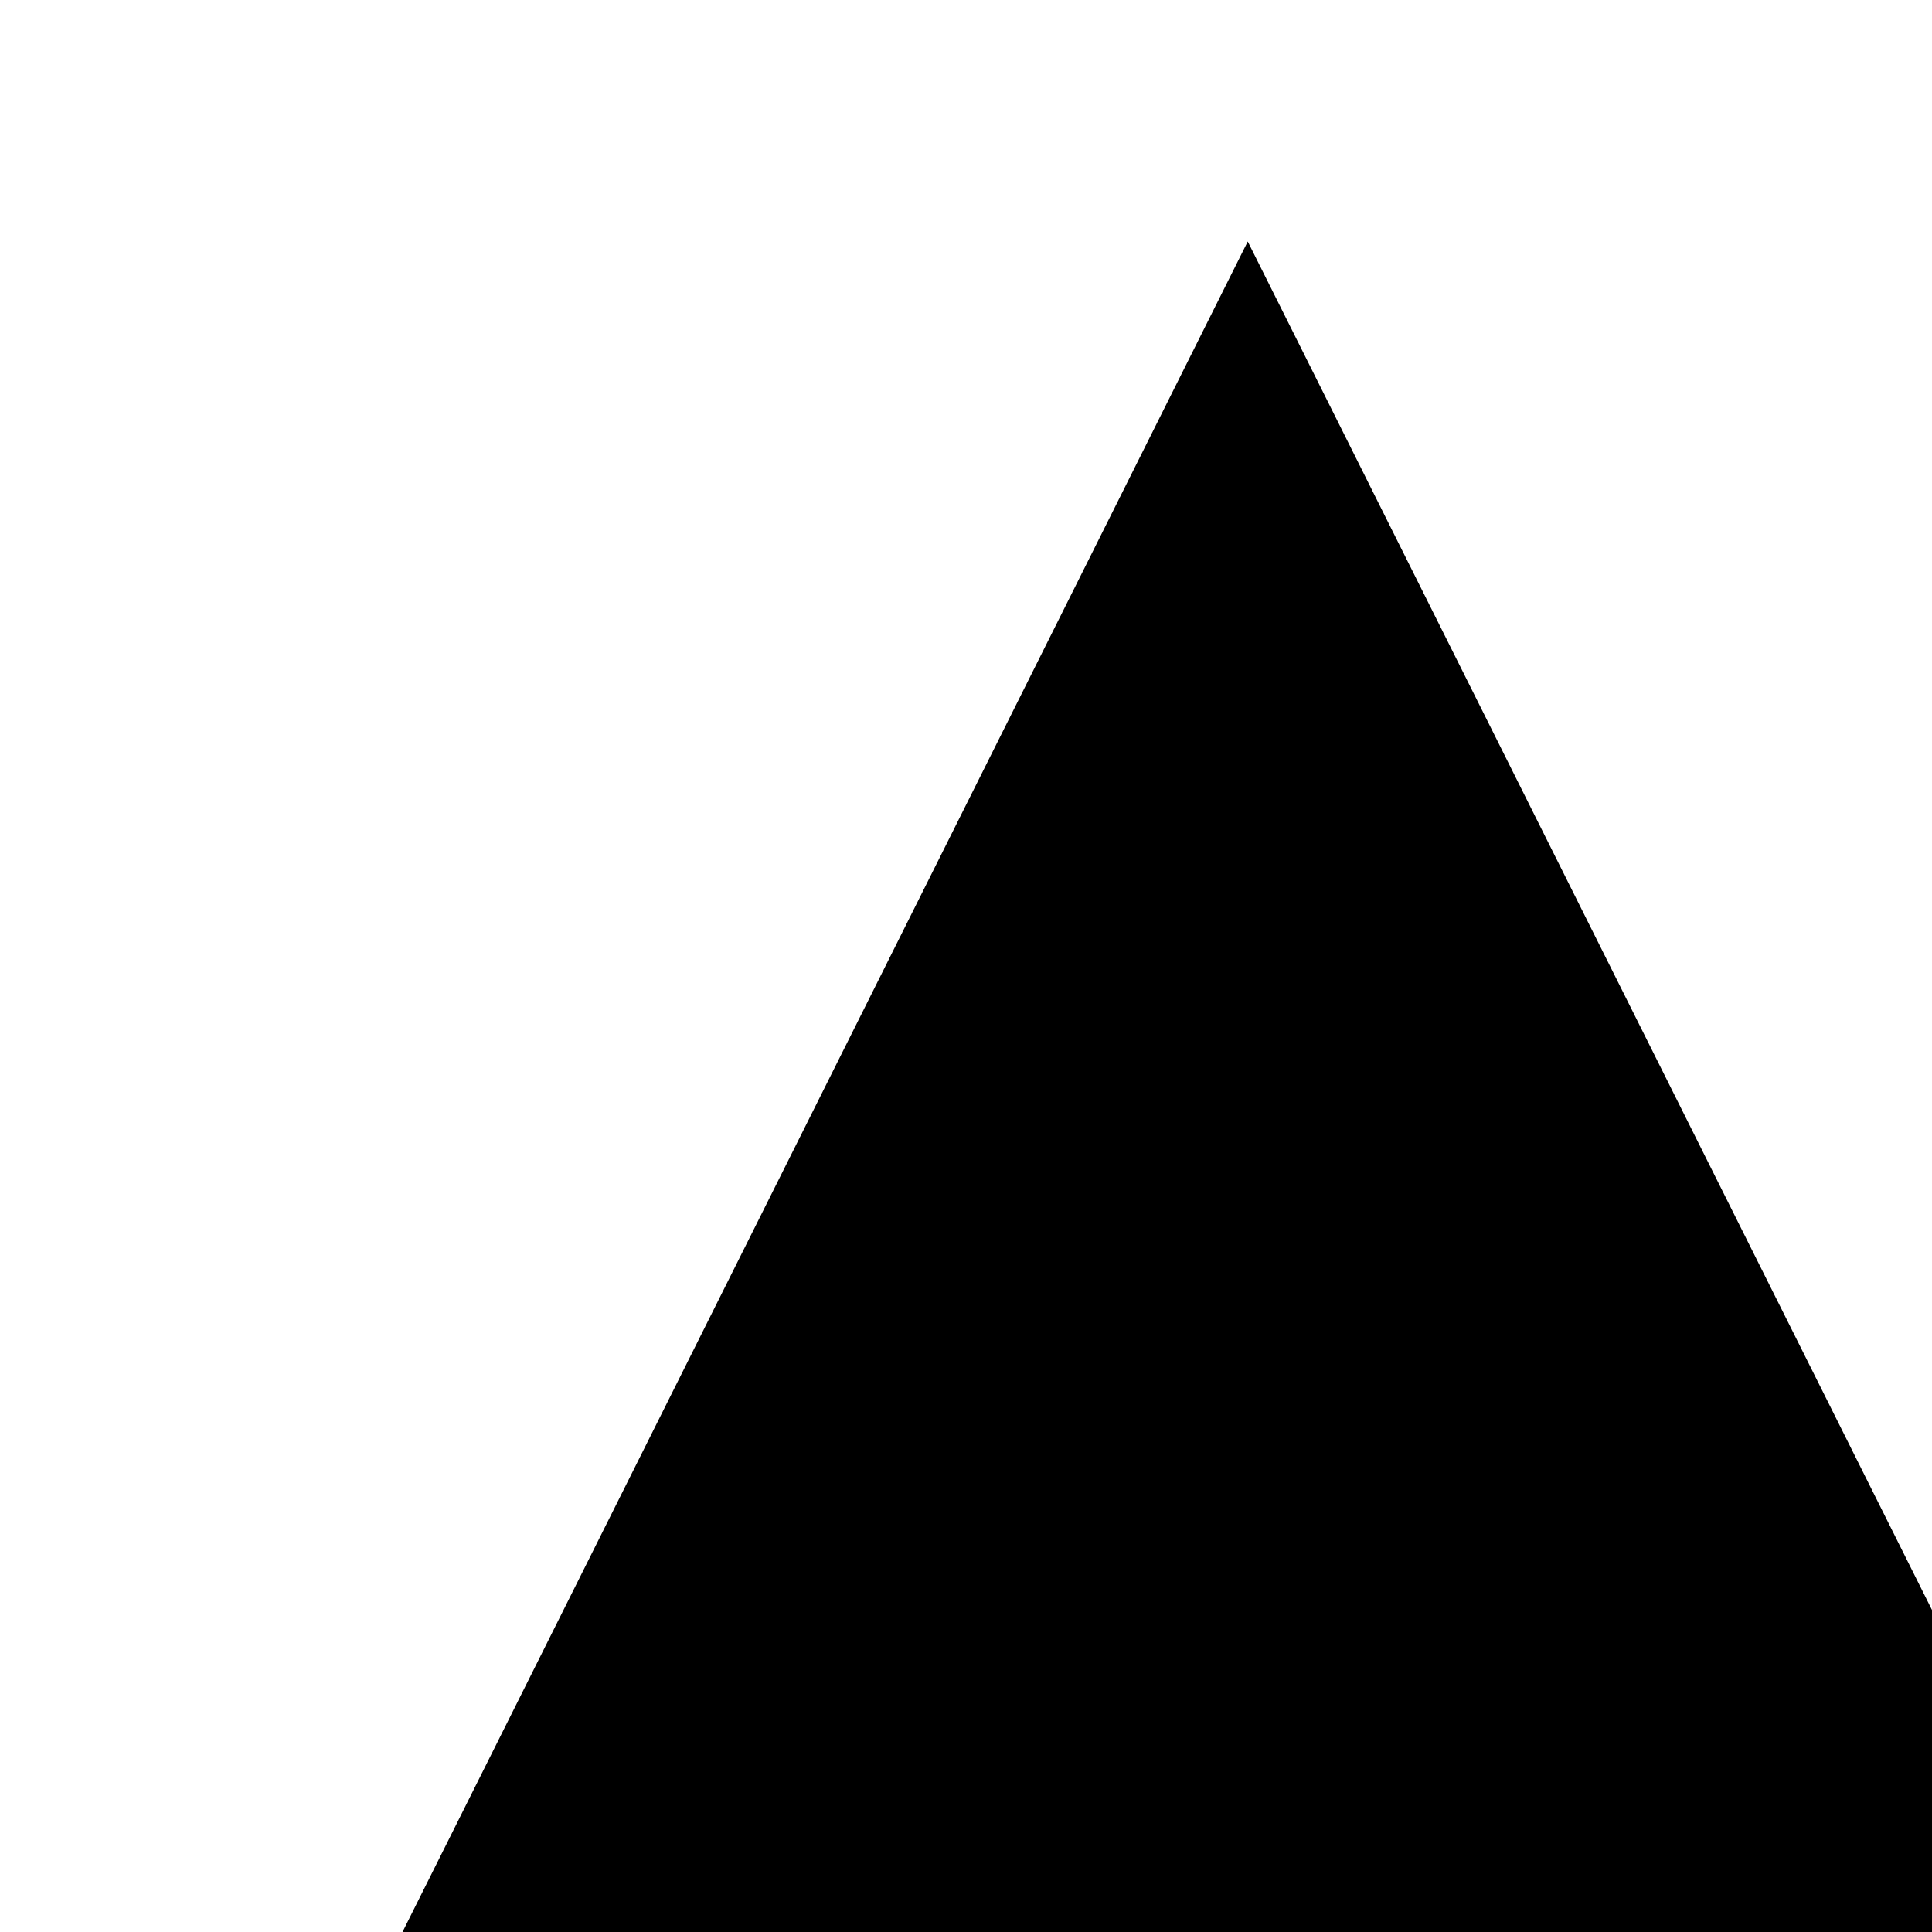
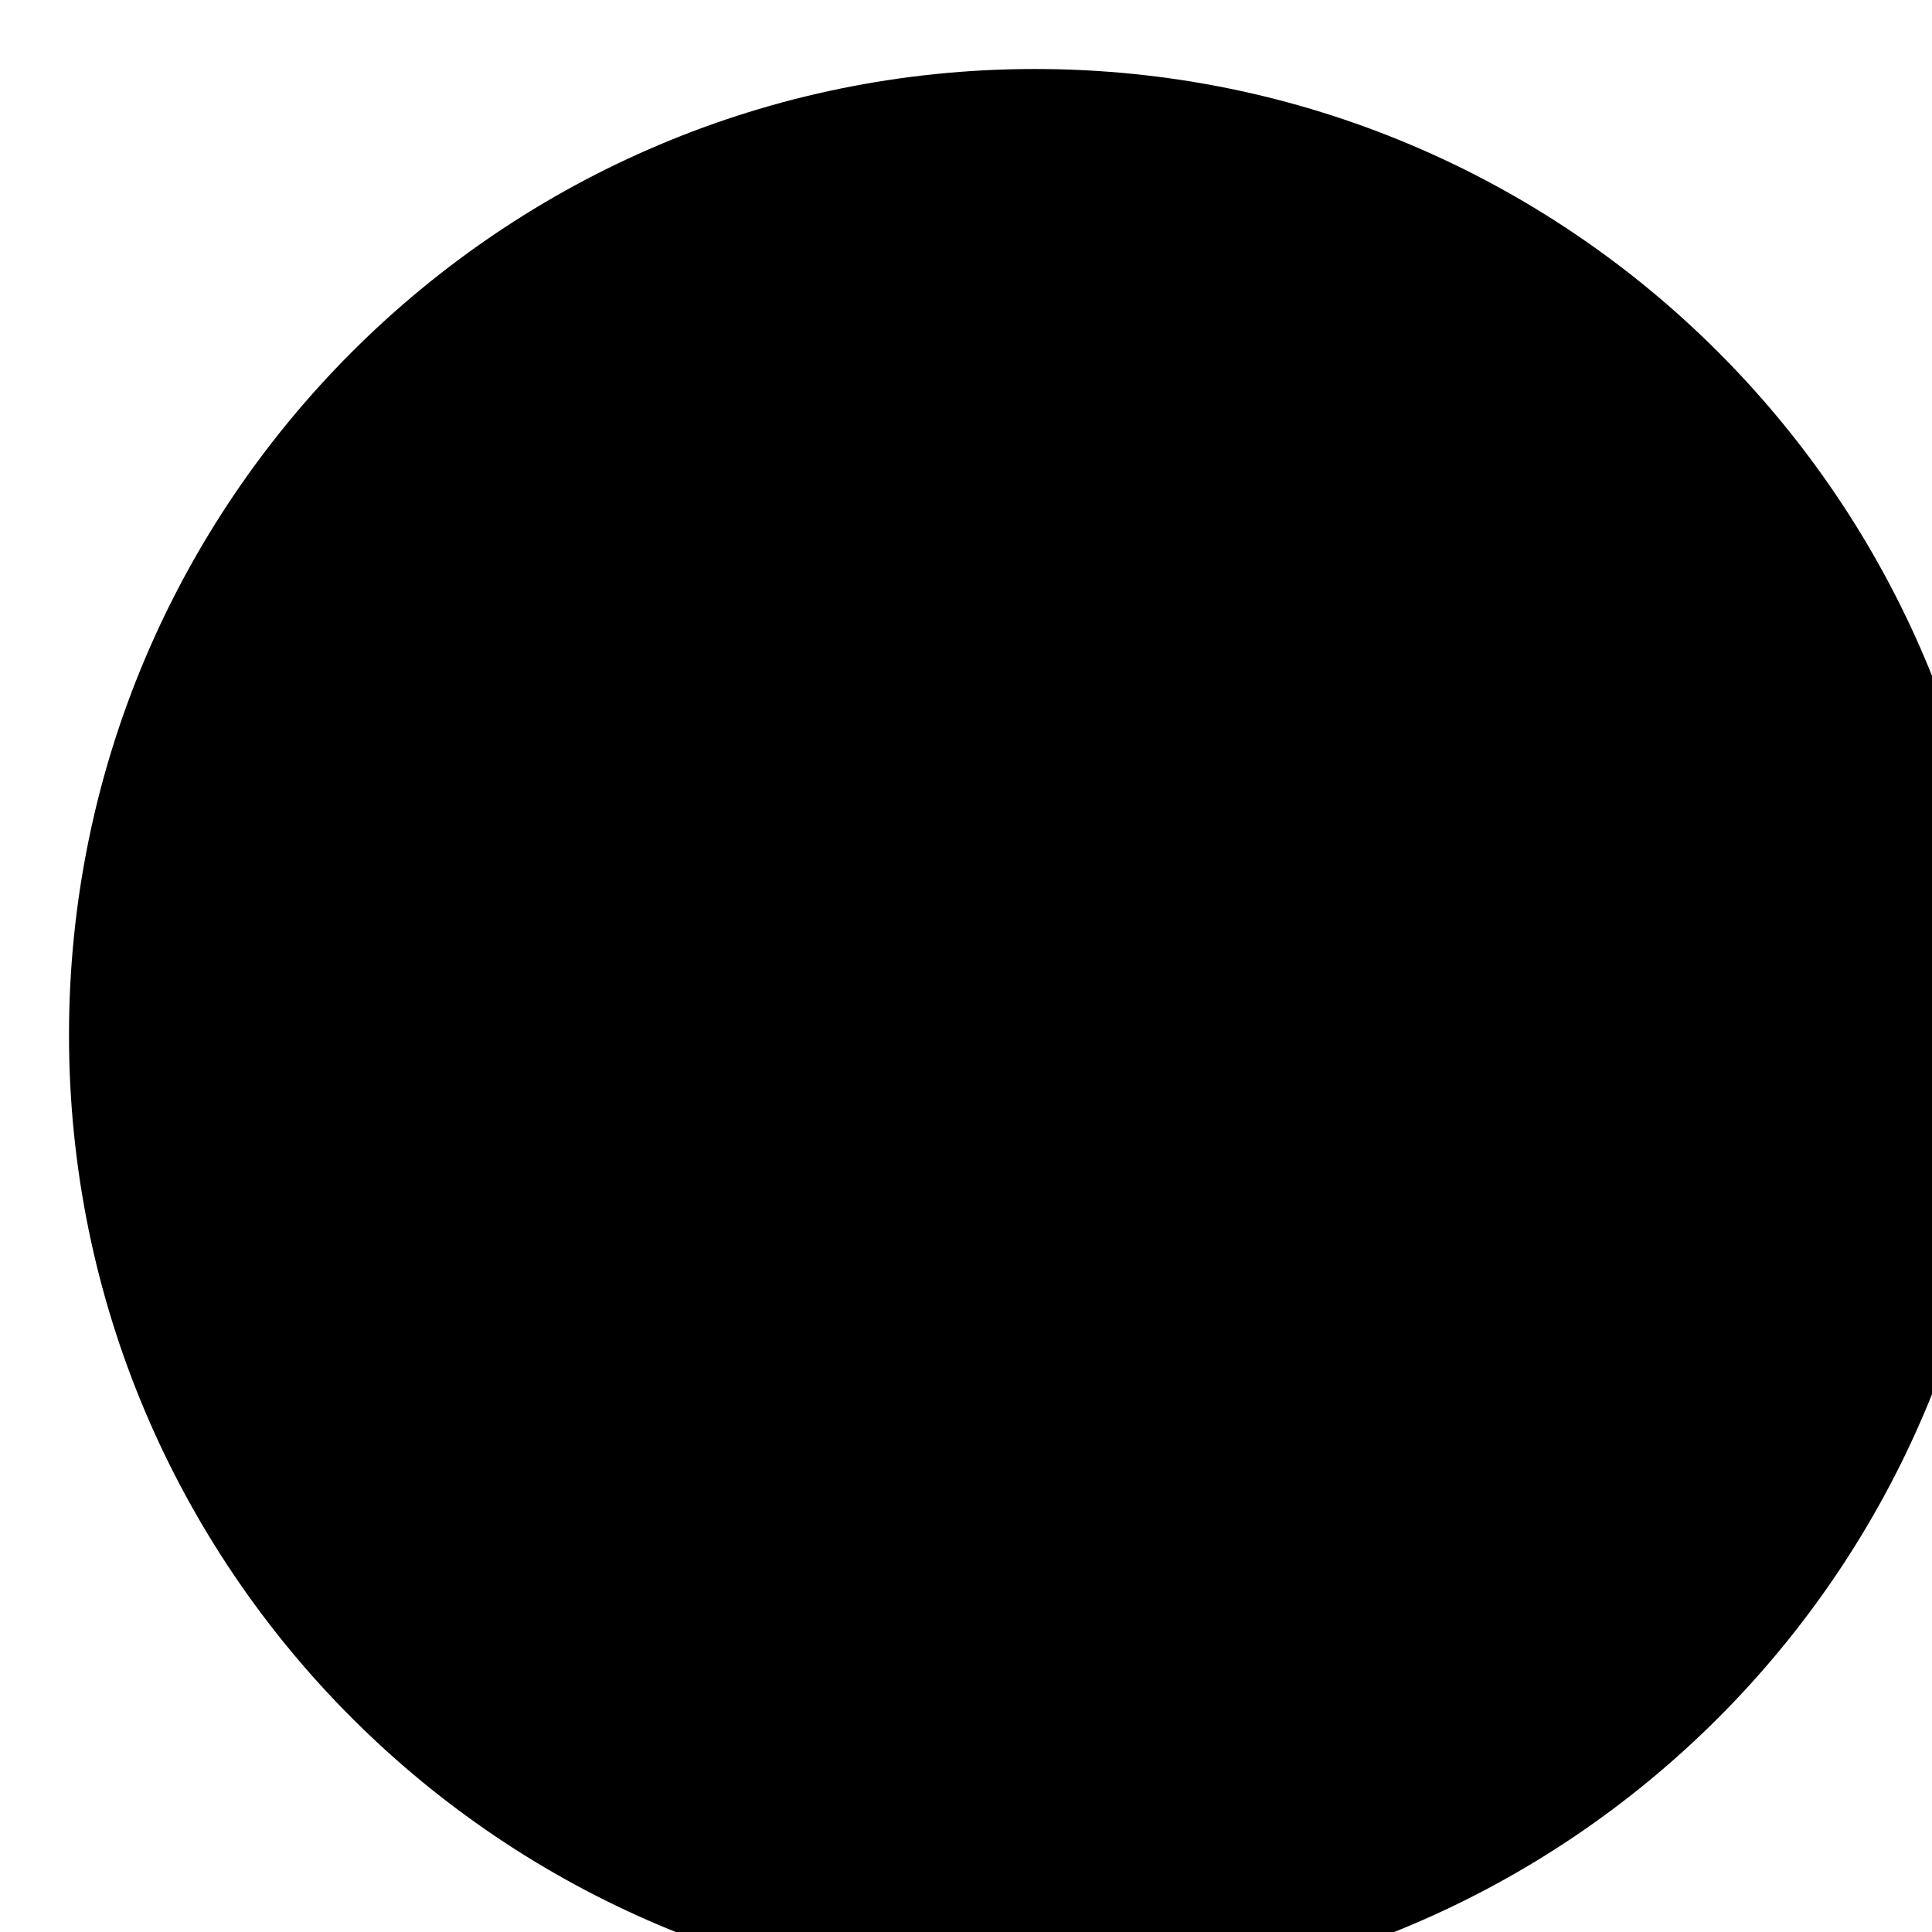
<svg xmlns="http://www.w3.org/2000/svg" class="clickable">
-   <path class="colorstyle execstyle stand" d="m 3.5 27 l 12 -24 l 12 24 z" />
-   <path class="normal" style="fill:#000000;" d="m 16.5 11 l 0 8 l -2 0 l 0 -8 z" />
-   <path class="normal" style="fill:#000000;" d="m 16.5 21 l 0 2 l -2 0 l 0 -2 z" />
+   <circle cx="15" cy="15" r="14" class="colorstyle execstyle stand" />
+   <path d="M 11,14 L 11,10 A 4,4 0 0 1 19,10 L 19,14" class="stand" style="fill:none;" />
+   <rect x="9.5" y="13.5" width="11" height="9" rx="1.5" class="black" />
</svg>
